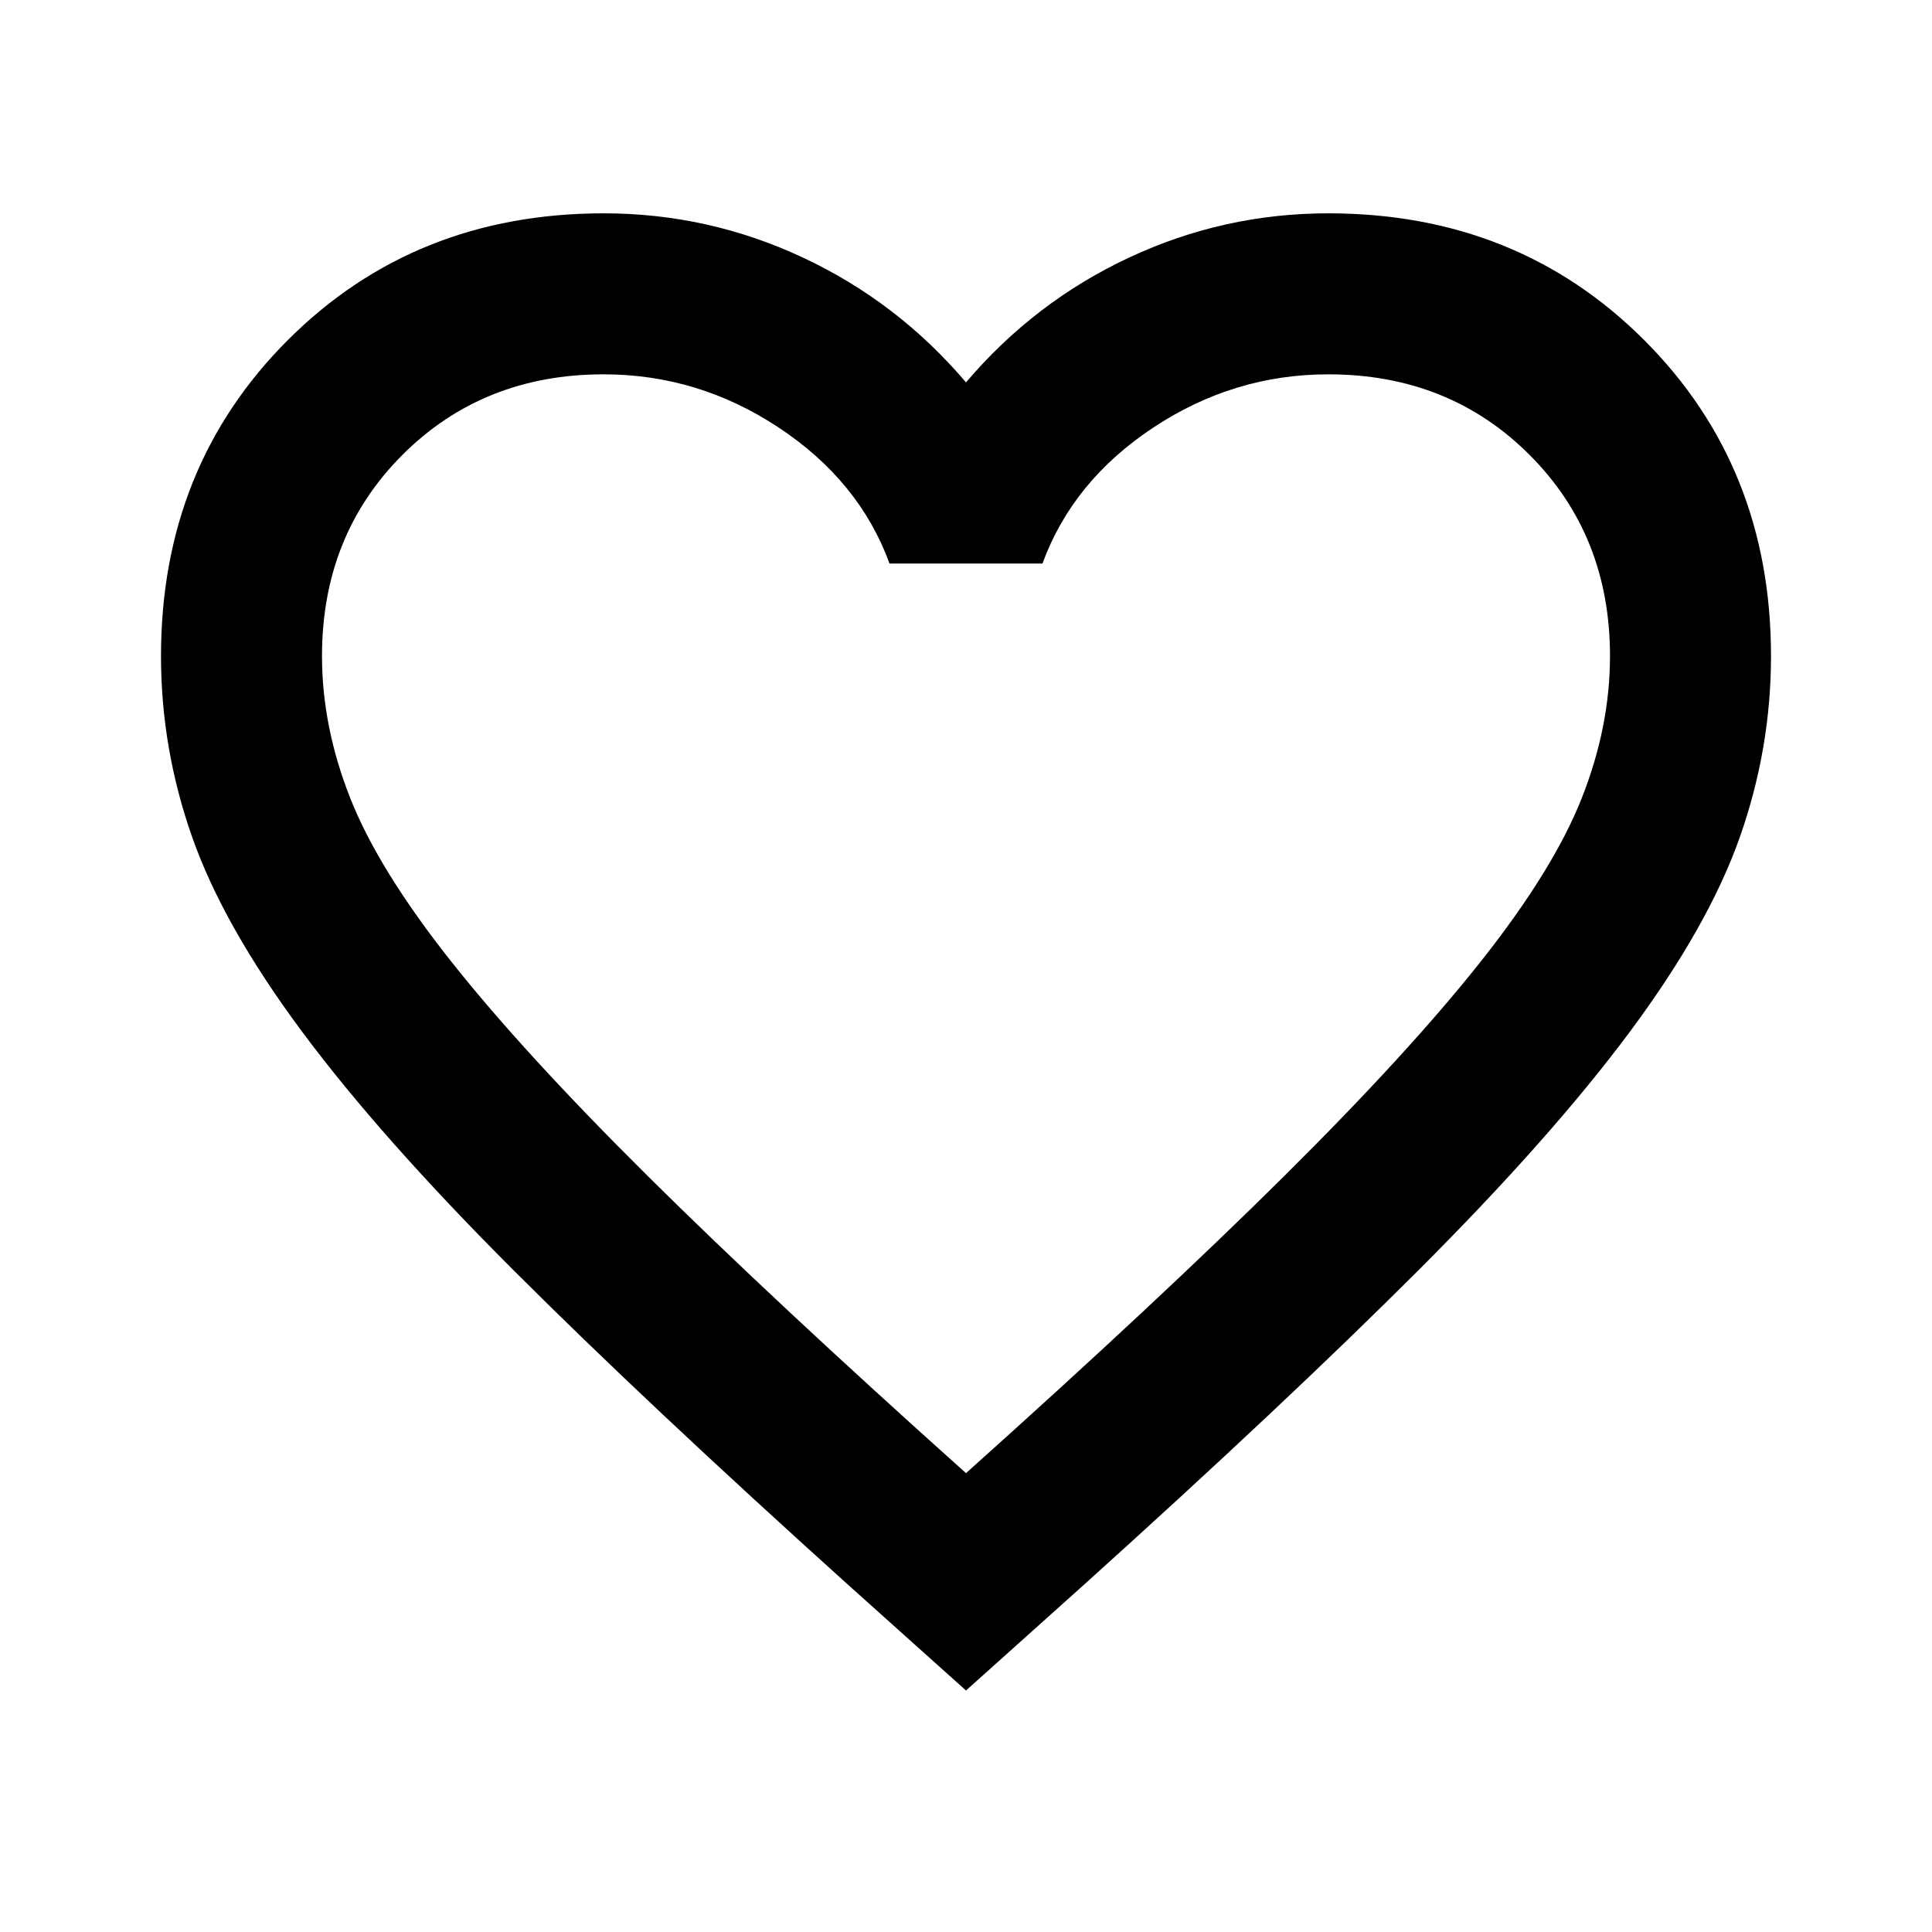
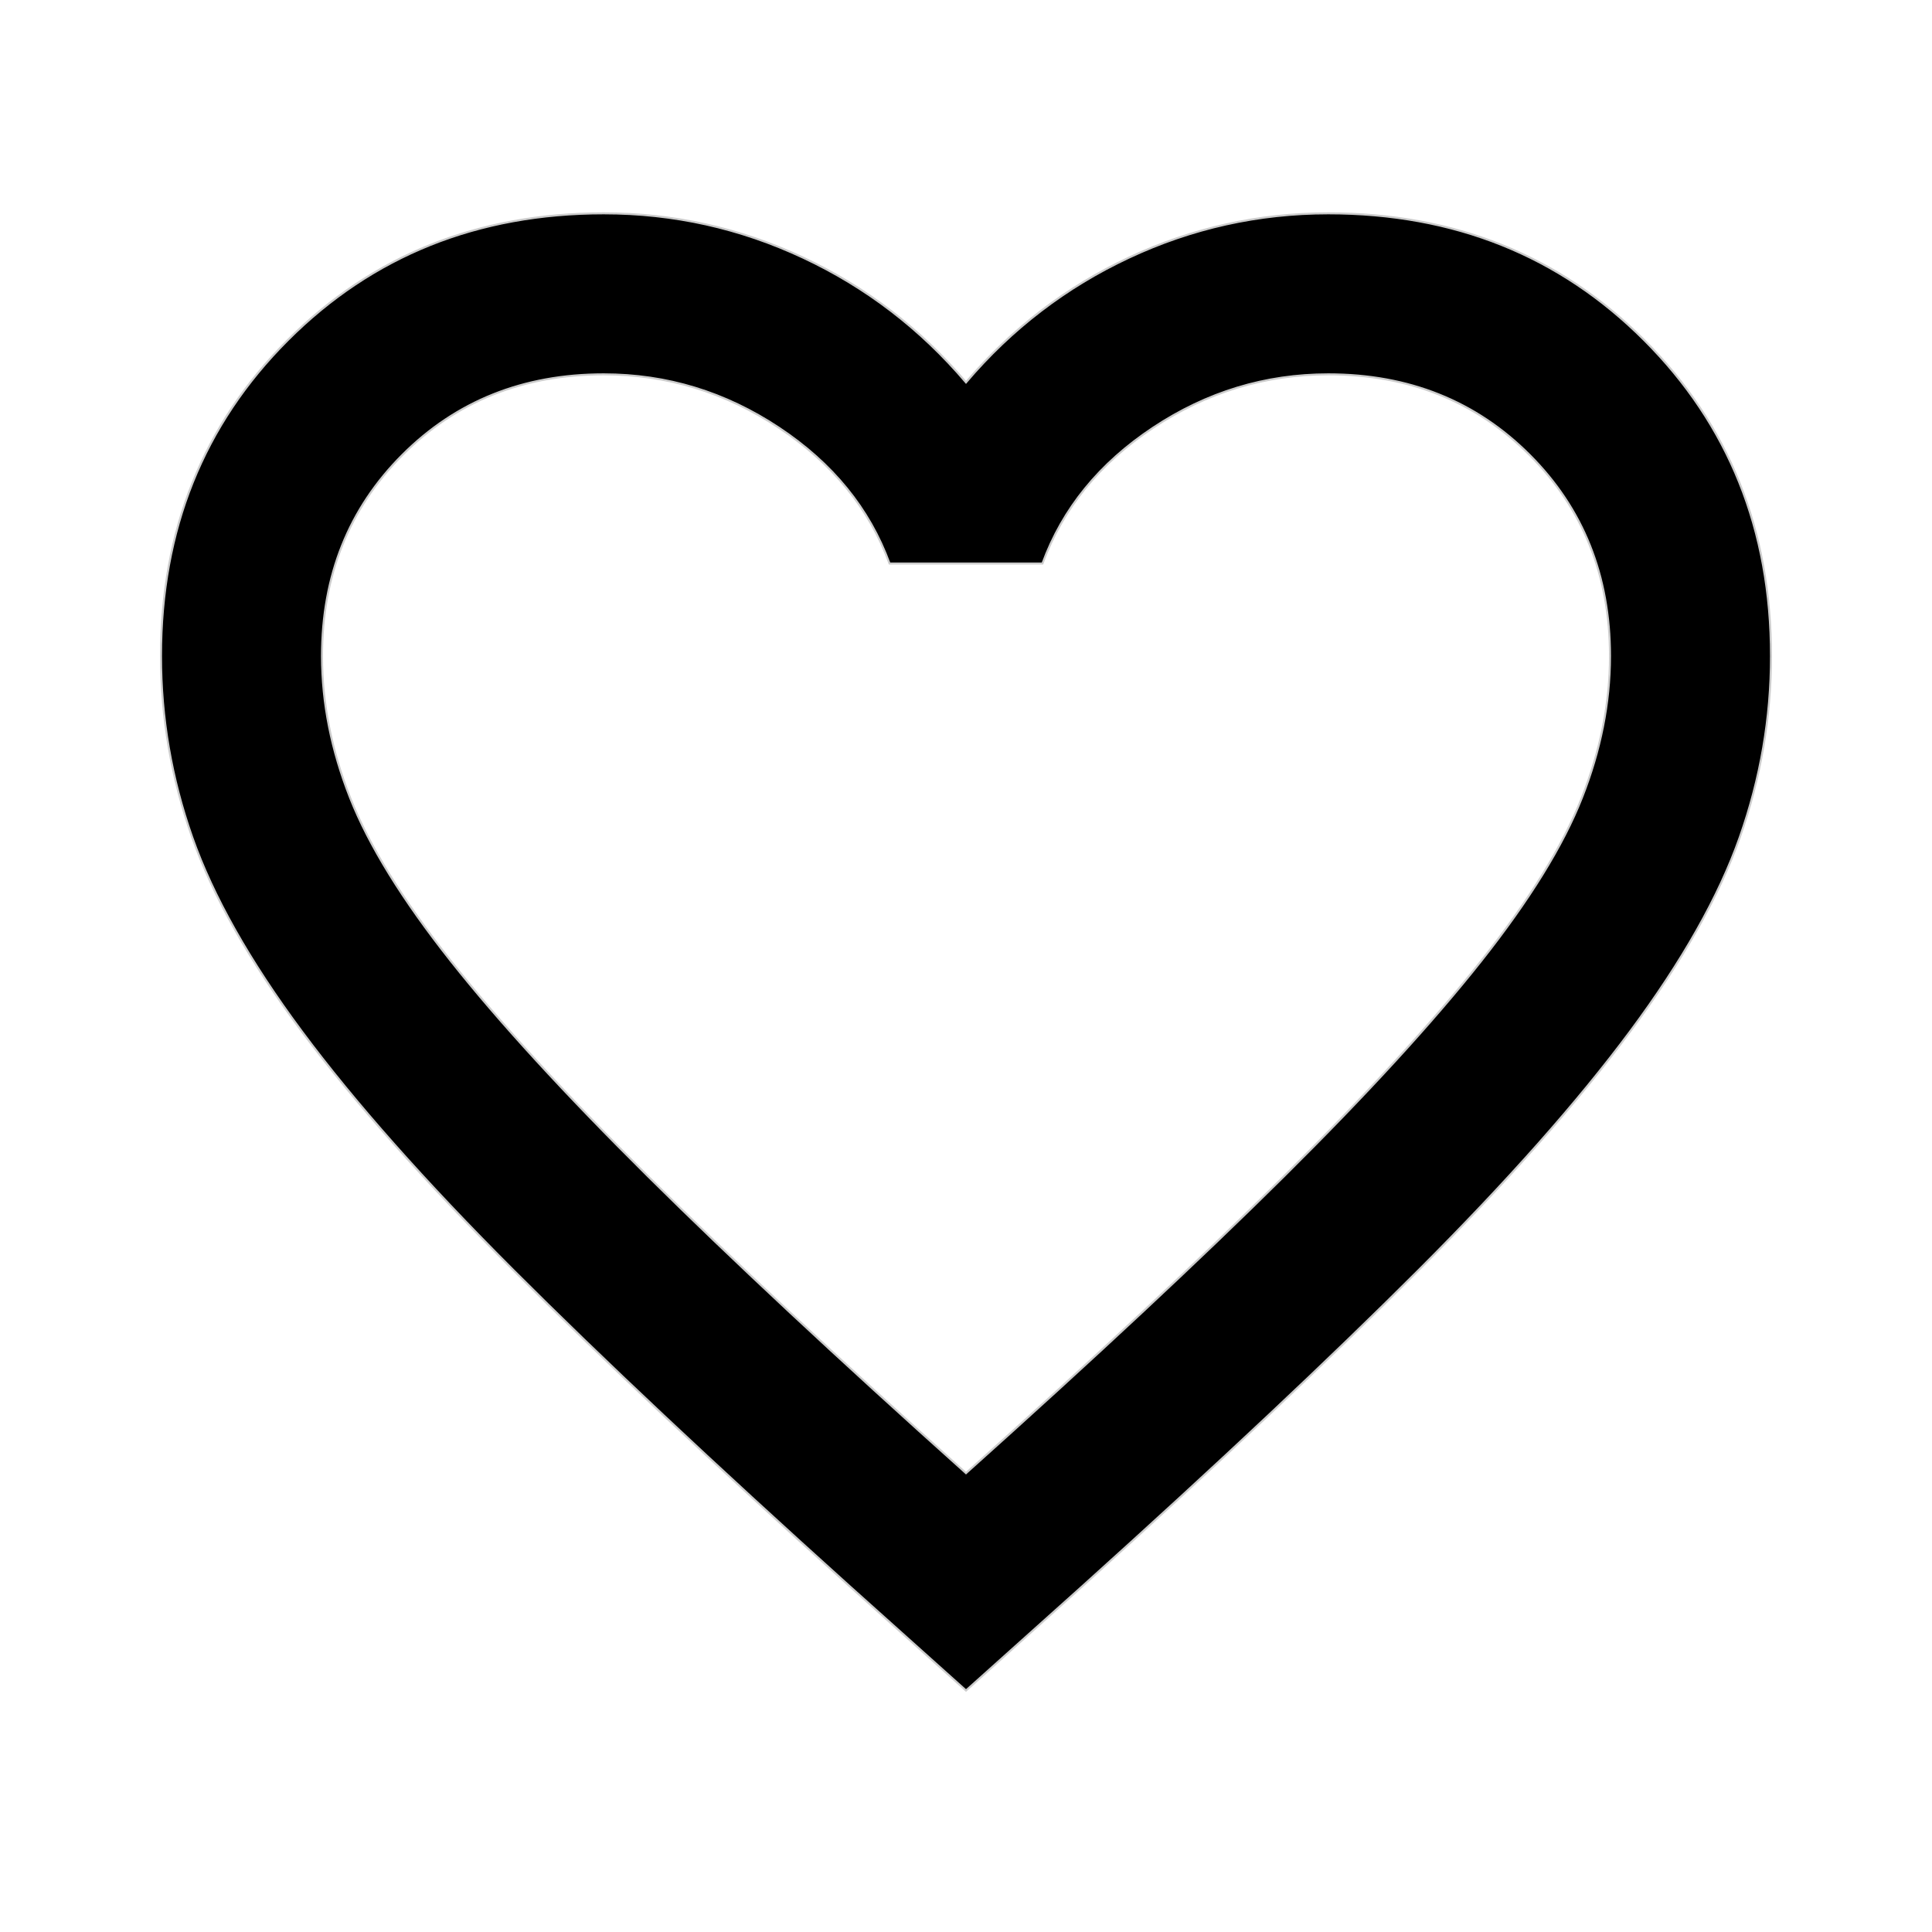
- <svg xmlns="http://www.w3.org/2000/svg" height="24px" viewBox="0 -960 960 960" width="24px" fill="undefined">
-   <path d="m480-120-58-52q-101-91-167-157T150-447.5Q111-500 95.5-544T80-634q0-94 63-157t157-63q52 0 99 22t81 62q34-40 81-62t99-22q94 0 157 63t63 157q0 46-15.5 90T810-447.5Q771-395 705-329T538-172l-58 52Zm0-108q96-86 158-147.5t98-107q36-45.5 50-81t14-70.5q0-60-40-100t-100-40q-47 0-87 26.5T518-680h-76q-15-41-55-67.5T300-774q-60 0-100 40t-40 100q0 35 14 70.5t50 81q36 45.5 98 107T480-228Zm0-273Z" />
+ <svg xmlns="http://www.w3.org/2000/svg" height="24px" viewBox="0 -960 960 960" width="24px" stroke="#CCCCCC">
+   <path d="m480-120-58-52q-101-91-167-157T150-447.5Q111-500 95.5-544T80-634q0-94 63-157t157-63q52 0 99 22t81 62q34-40 81-62t99-22q94 0 157 63t63 157q0 46-15.5 90T810-447.5Q771-395 705-329T538-172l-58 52Zm0-108q96-86 158-147.5t98-107q36-45.5 50-81t14-70.5q0-60-40-100t-100-40q-47 0-87 26.5T518-680h-76q-15-41-55-67.5T300-774q-60 0-100 40t-40 100q0 35 14 70.5t50 81q36 45.5 98 107T480-228Zm0-273Z" fill="#000000" />
</svg>
